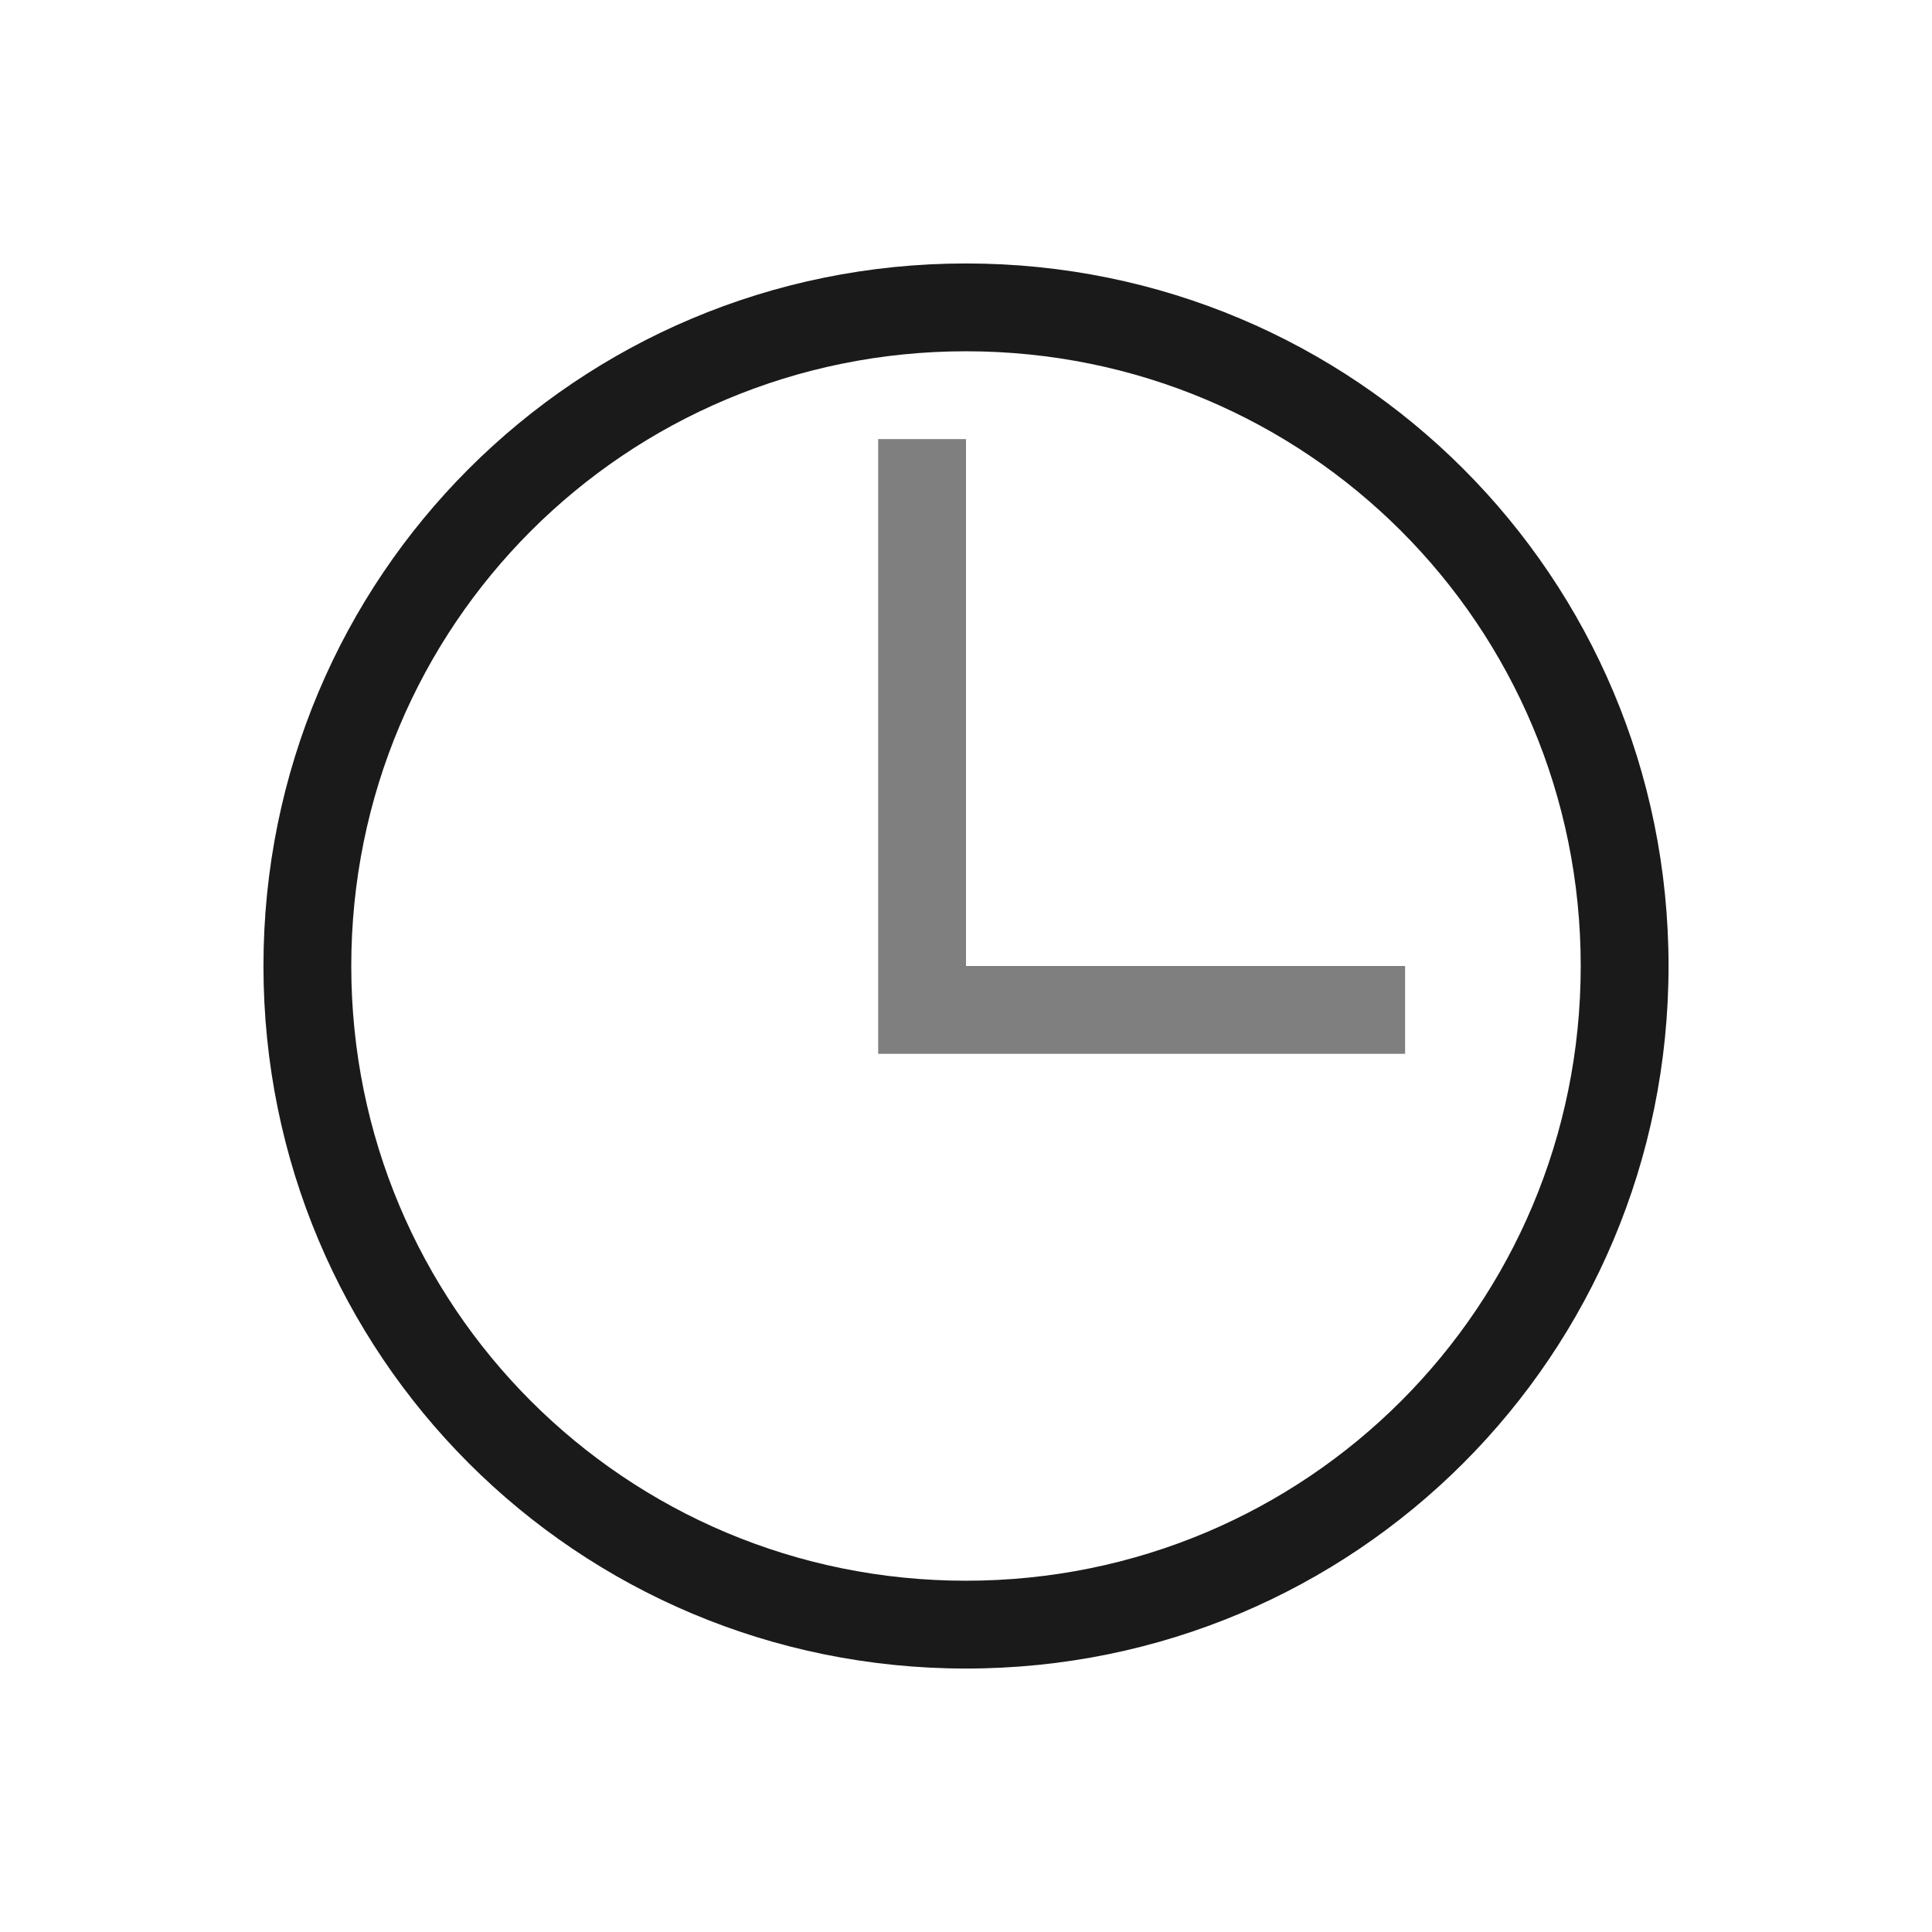
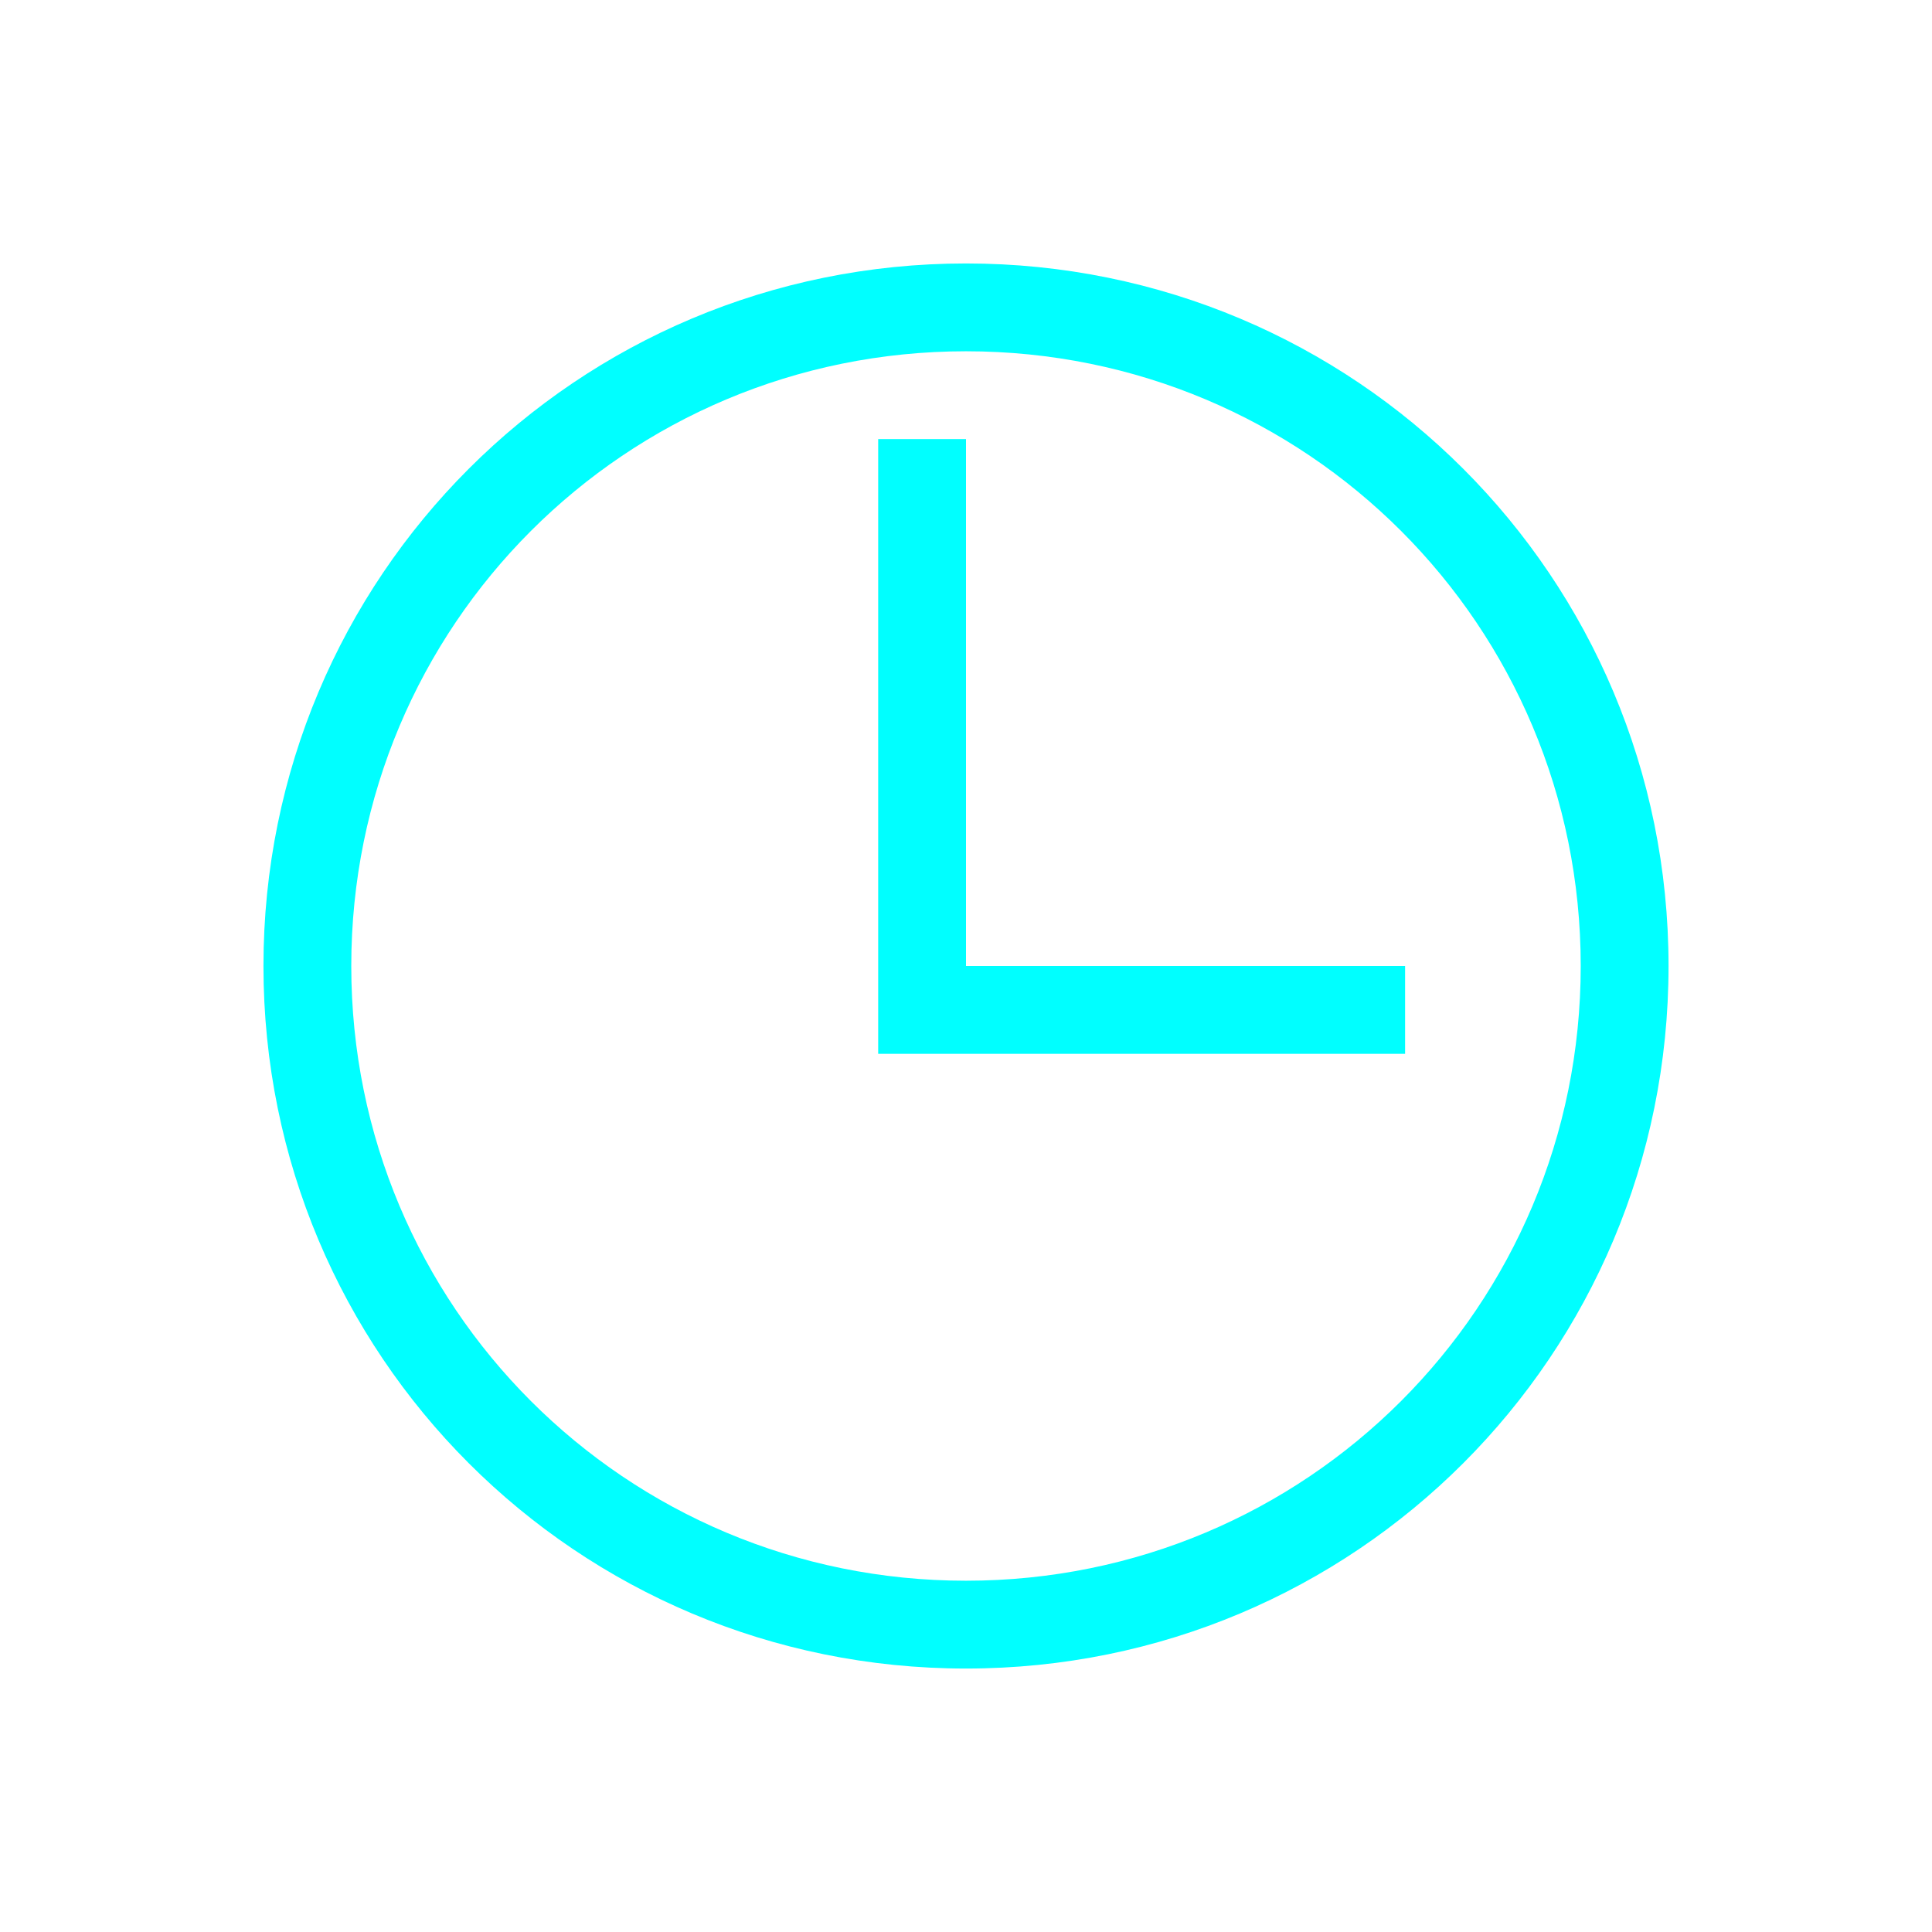
<svg xmlns="http://www.w3.org/2000/svg" id="svg4153" version="1.1" width="22" height="22" viewBox="0 0 22 22">
  <defs id="defs4157">
    <style type="text/css" id="current-color-scheme">
      .ColorScheme-Text {
        color:#1a1a1a;
      }
      .ColorScheme-Highlight {
        color:#7F7F7F;
      }
    </style>
  </defs>
  <g id="korgac">
-     <path id="path830" class="ColorScheme-Text" d="M 11 3 C 6.568 3 3 6.568 3 11 C 3 15.432 6.568 19 11 19 C 15.432 19 19 15.432 19 11 C 19 6.568 15.432 3 11 3 z M 11 4 C 14.878 4 18 7.122 18 11 C 18 14.878 14.878 18 11 18 C 7.122 18 4 14.878 4 11 C 4 7.122 7.122 4 11 4 z " style="opacity:1;fill:currentColor;fill-opacity:1;stroke:none" />
-     <path id="rect4131" class="ColorScheme-Highlight" d="m 10,5 v 7 h 1 5 V 11 H 11 V 5 Z" style="opacity:1;fill:currentColor;fill-opacity:1;stroke:none" />
    <rect y="0" x="0" height="22" width="22" id="rect4162" style="opacity:1;fill:none;fill-opacity:1;stroke:none" />
+     <path id="path830" class="ColorScheme-Text" d="M 11 3 C 6.568 3 3 6.568 3 11 C 3 15.432 6.568 19 11 19 C 15.432 19 19 15.432 19 11 C 19 6.568 15.432 3 11 3 z M 11 4 C 14.878 4 18 7.122 18 11 C 18 14.878 14.878 18 11 18 C 7.122 18 4 14.878 4 11 C 4 7.122 7.122 4 11 4 z " style="opacity:1;fill:#00ffff;fill-opacity:1;stroke:none" />
+     <path id="rect4131" class="ColorScheme-Highlight" d="m 10,5 v 7 h 1 5 V 11 H 11 V 5 Z" style="opacity:1;fill:#00ffff;fill-opacity:1;stroke:none" />
  </g>
</svg>
